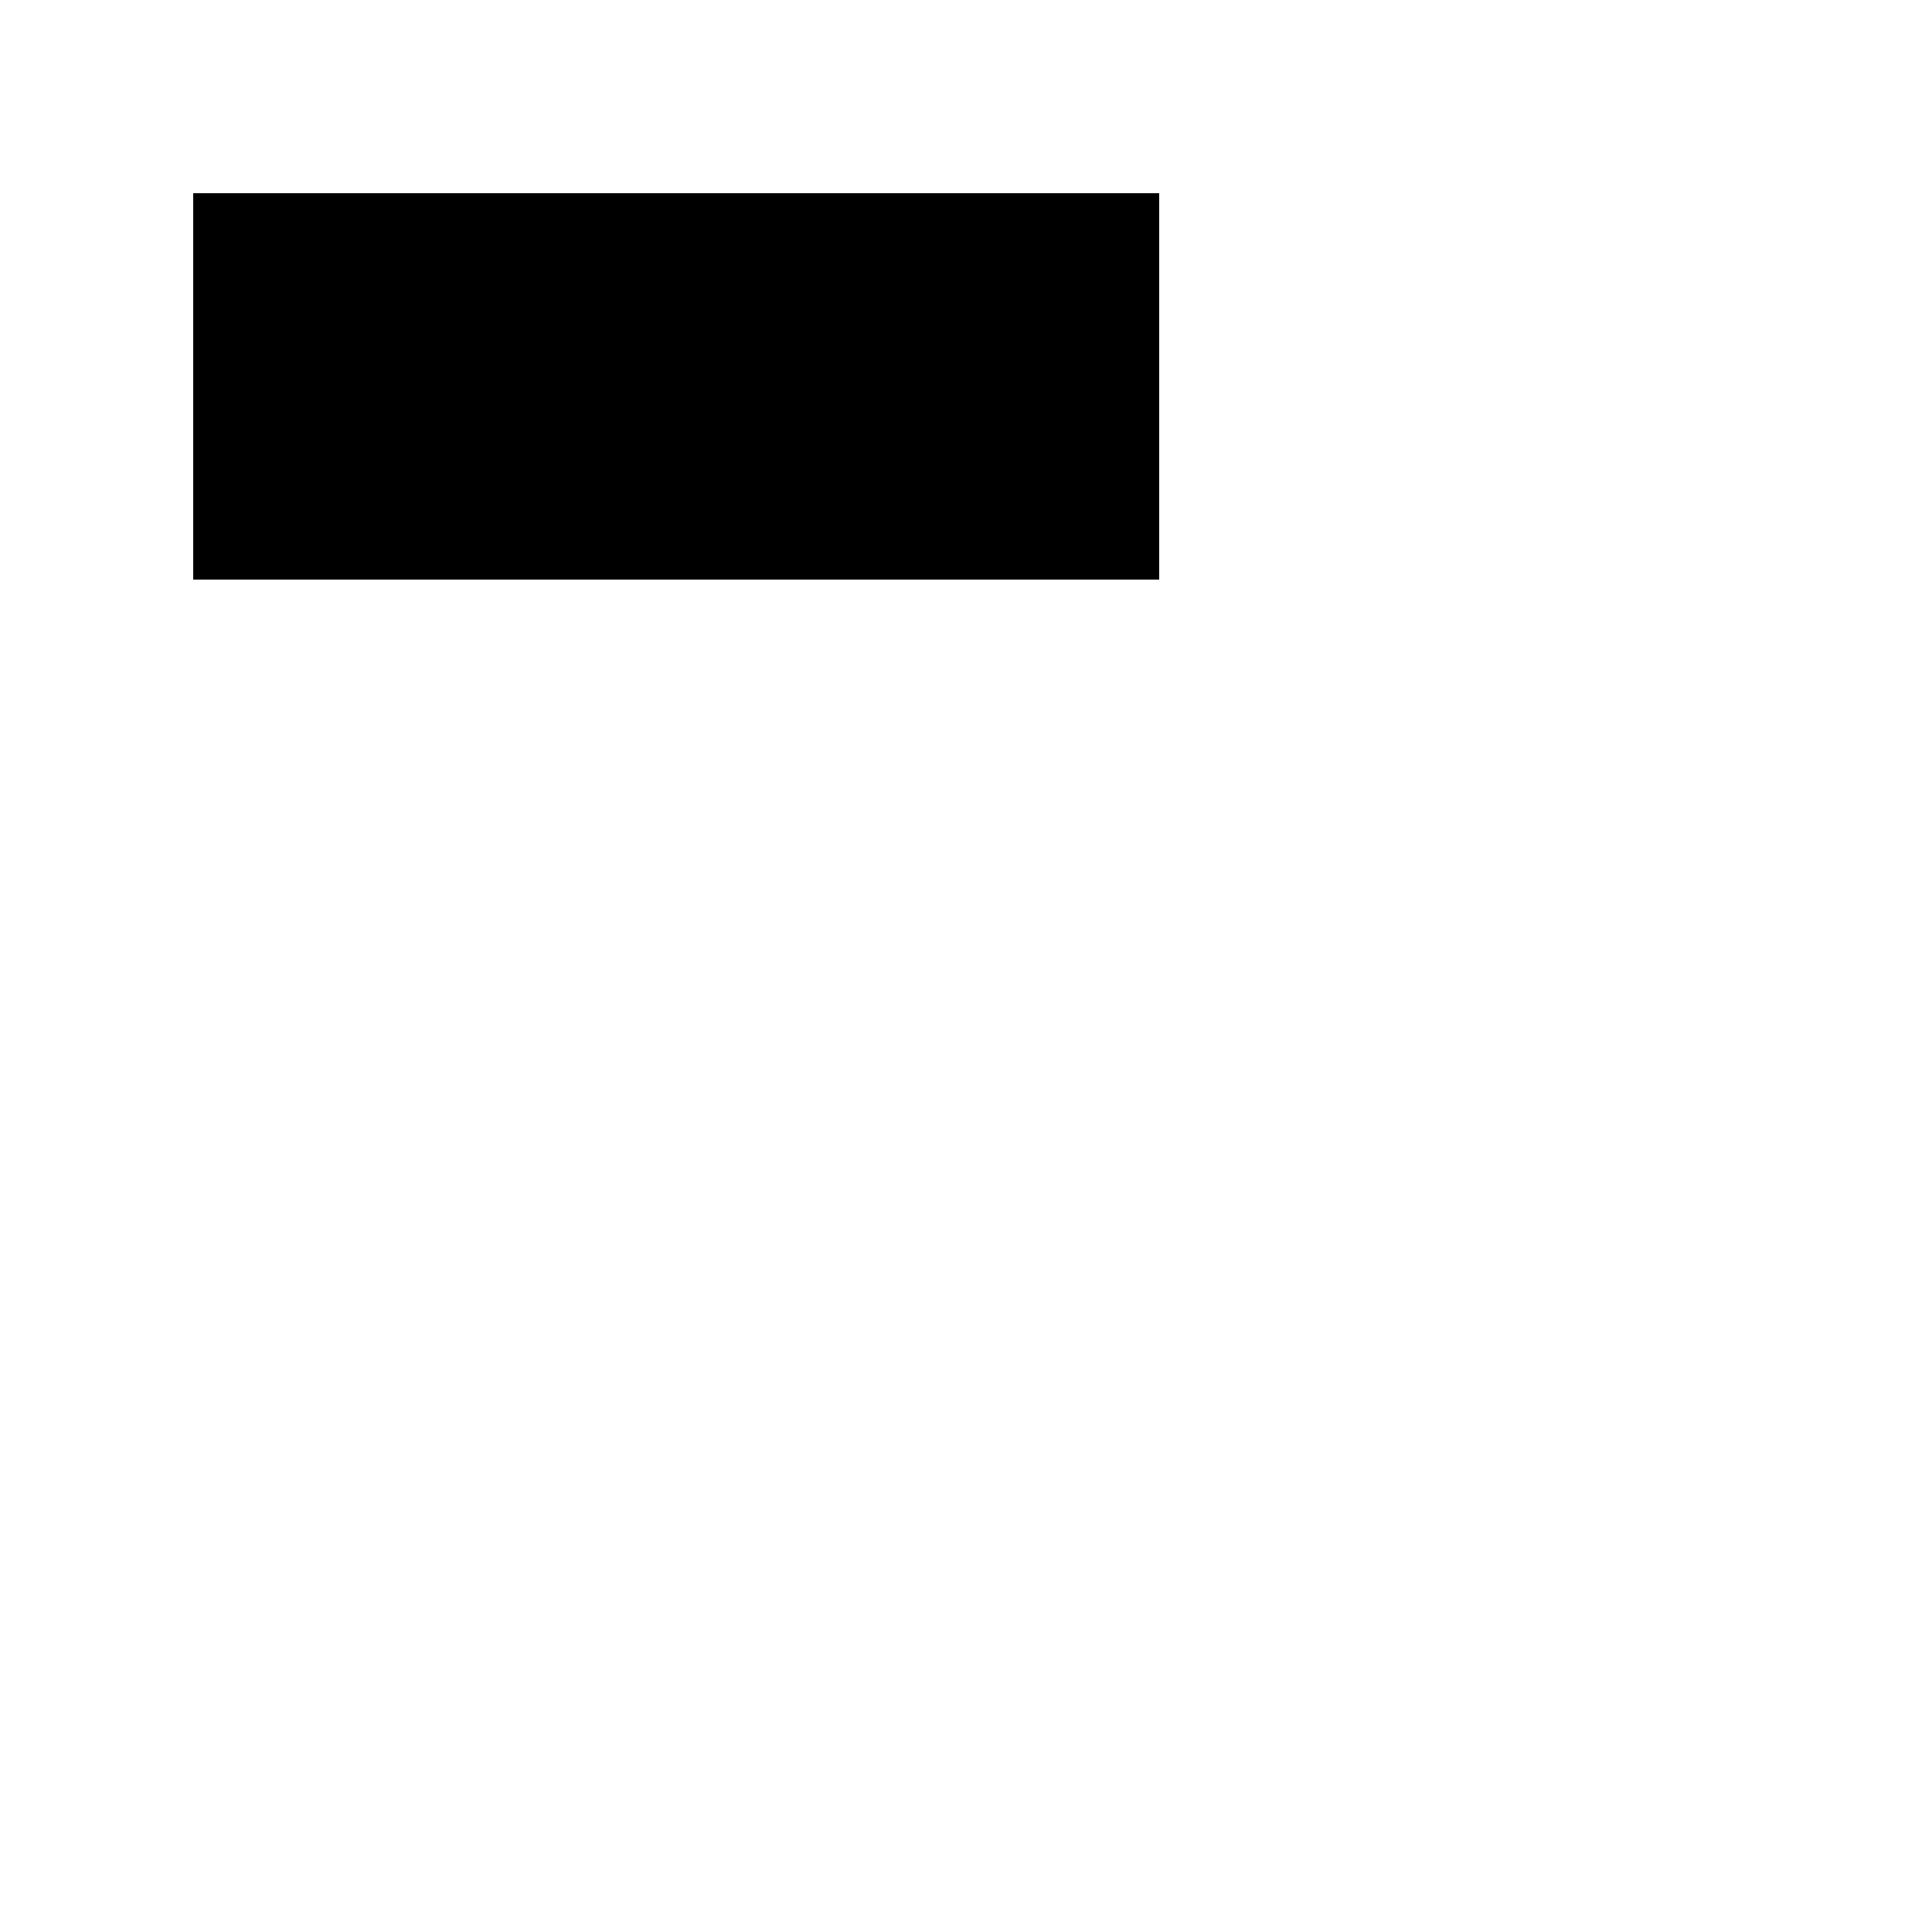
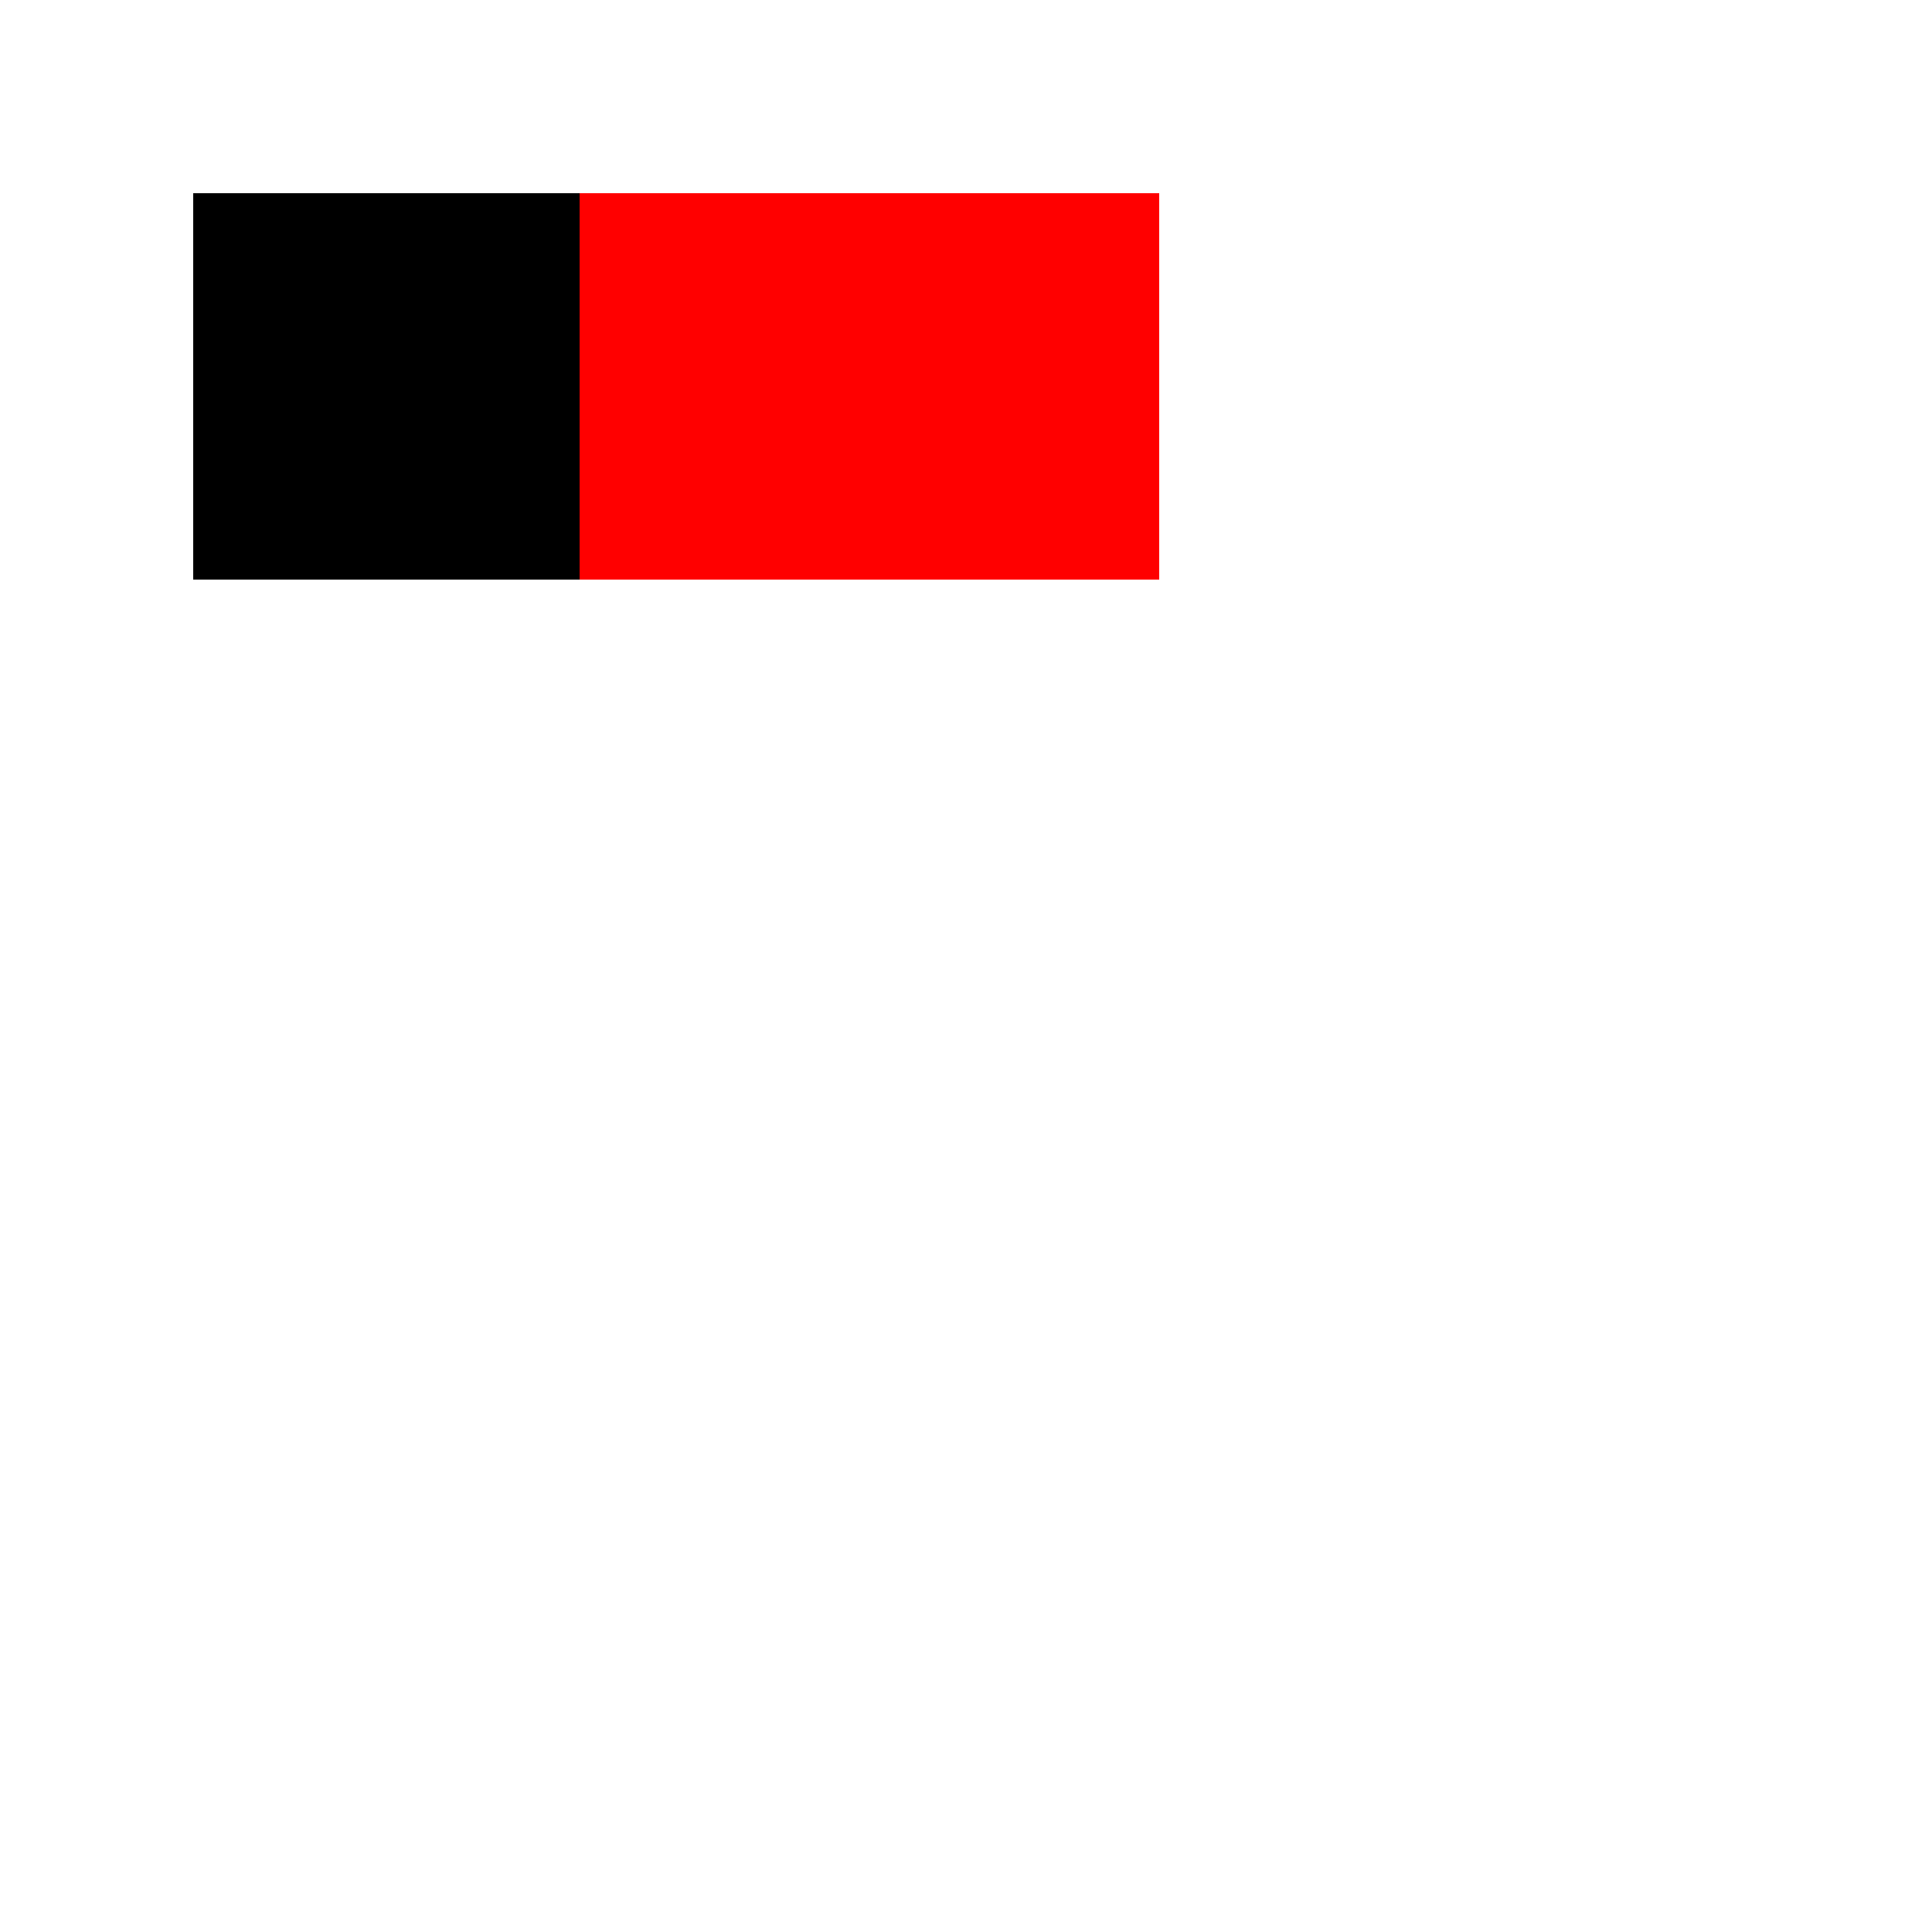
<svg xmlns="http://www.w3.org/2000/svg" xmlns:xlink="http://www.w3.org/1999/xlink" viewBox=" 0 0 1000 1000">
  <rect x="100" y="100" width="300" height="200" id="myRect" />
-   <use xlink:href="#myRect" x="200" class="myrect2" />
+   <use xlink:href="#myRect" x="200" fill="red" />
</svg>
